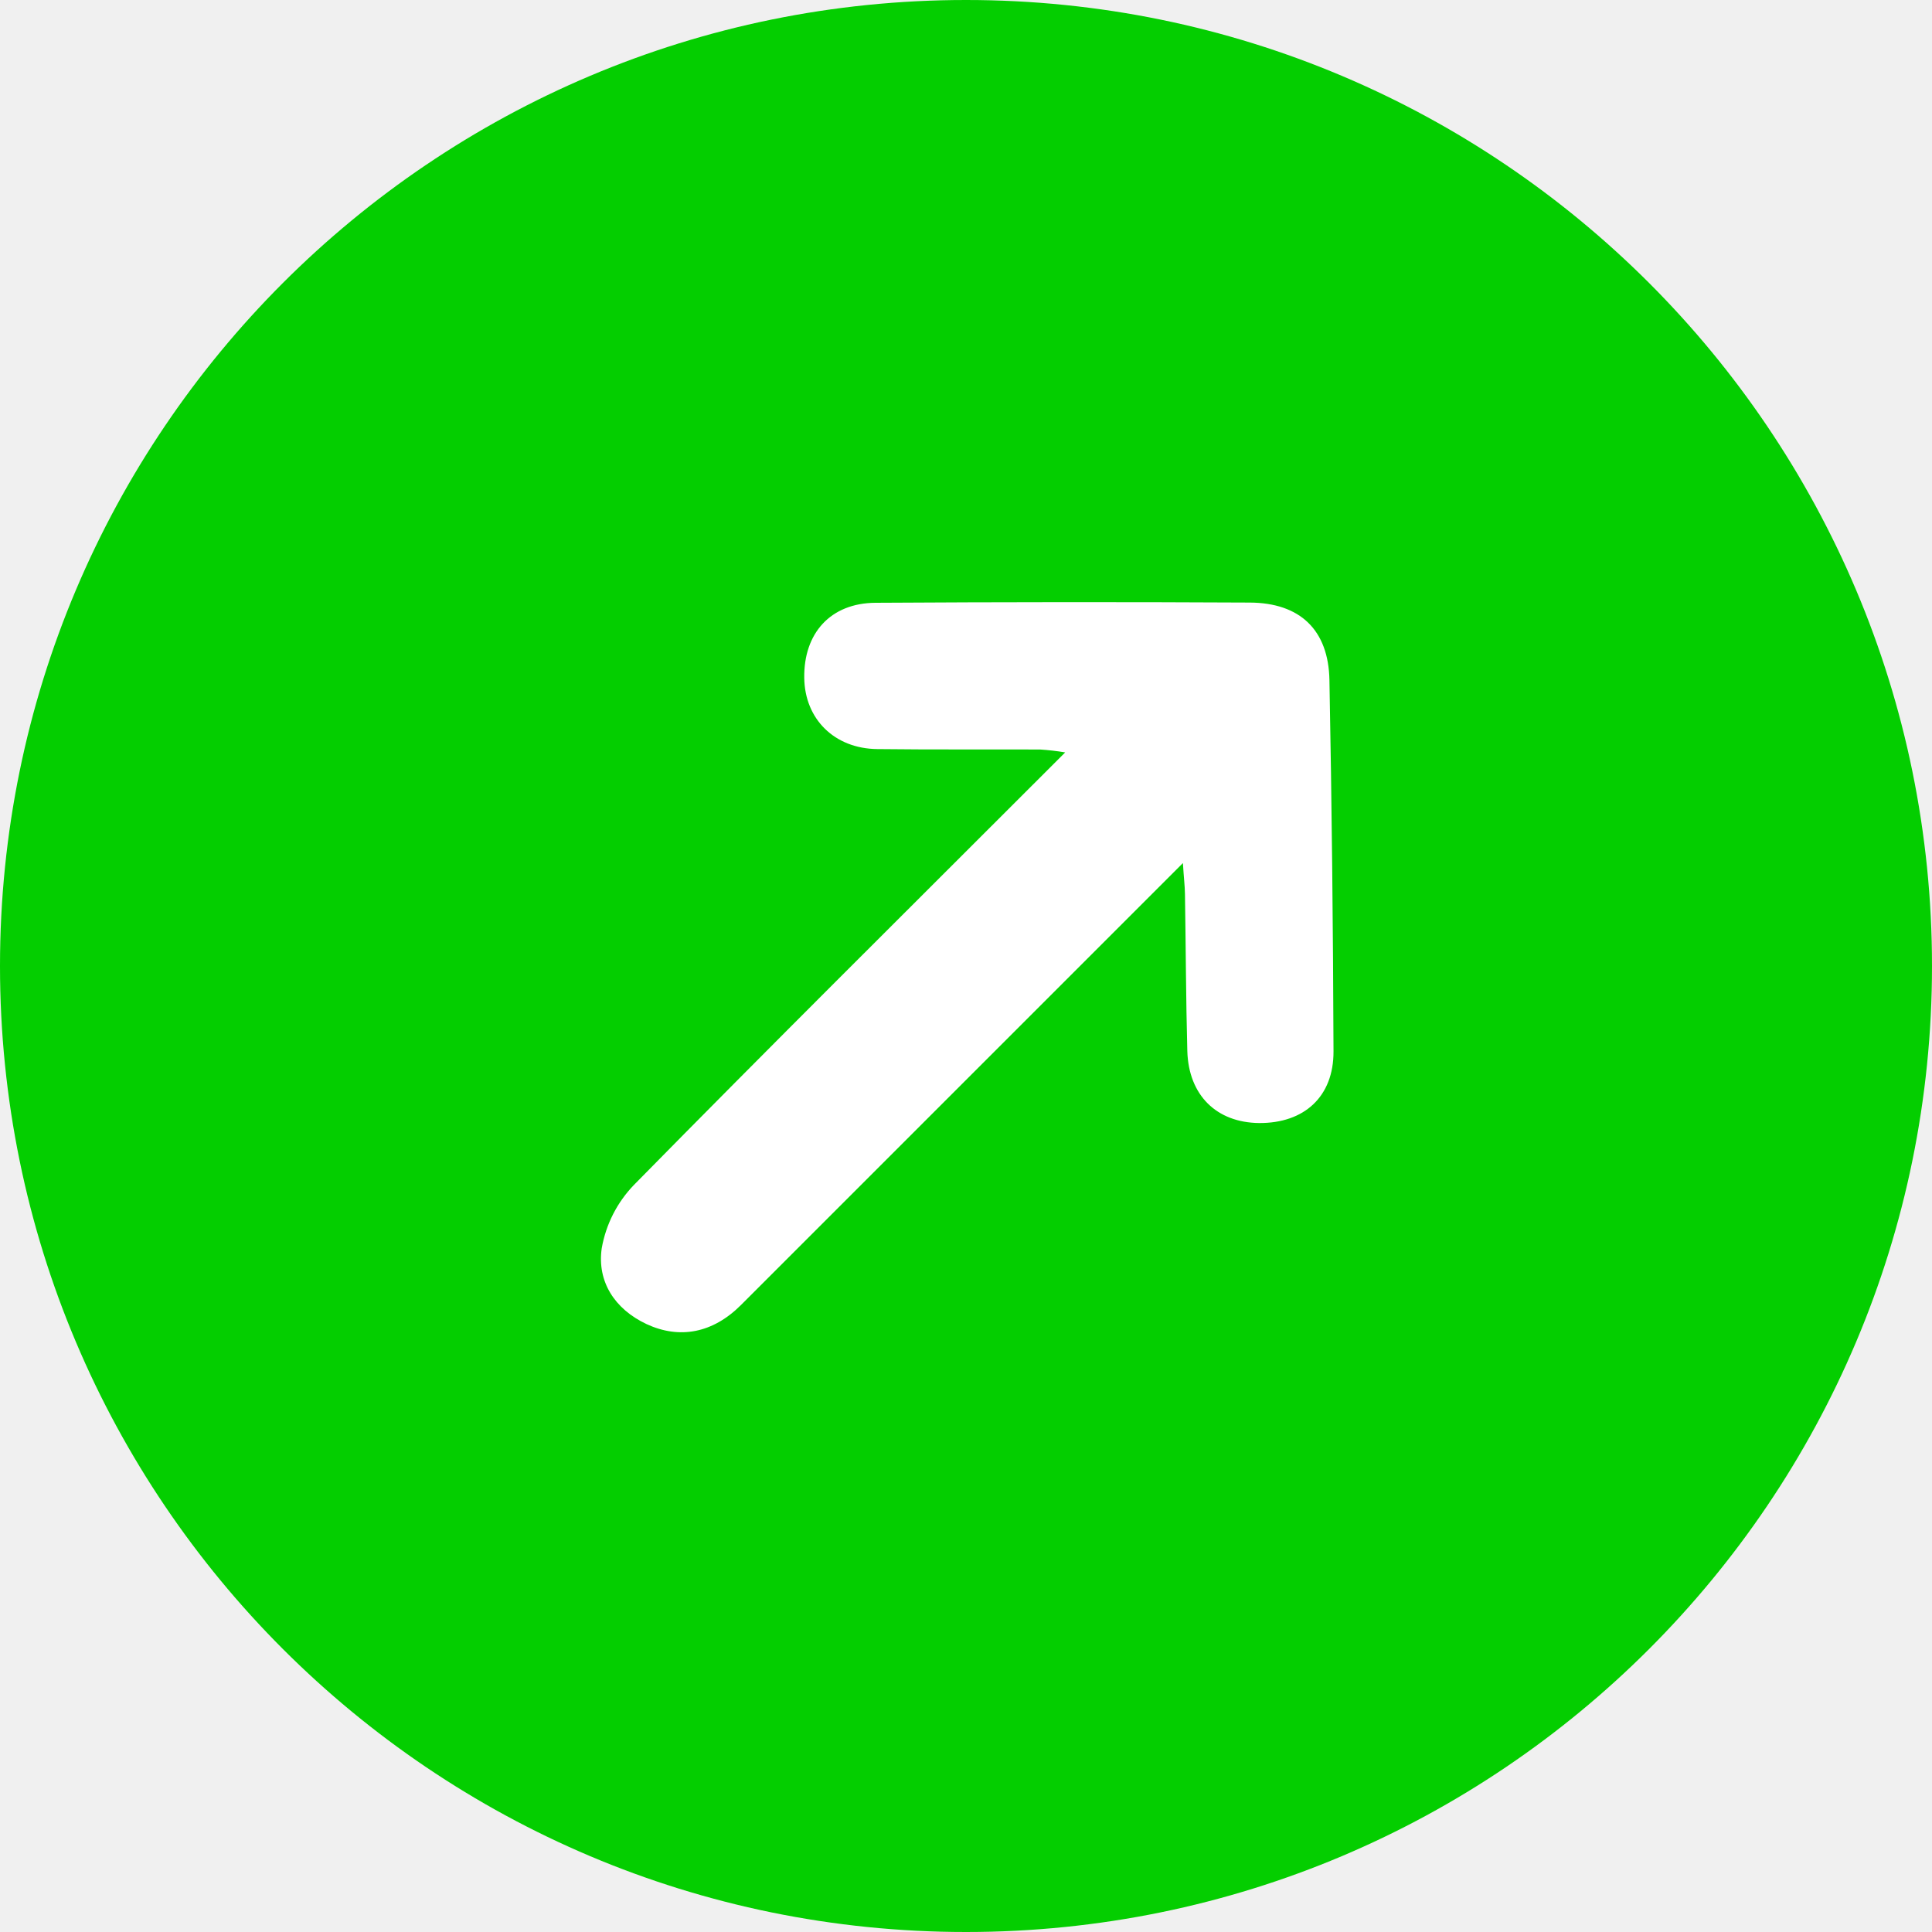
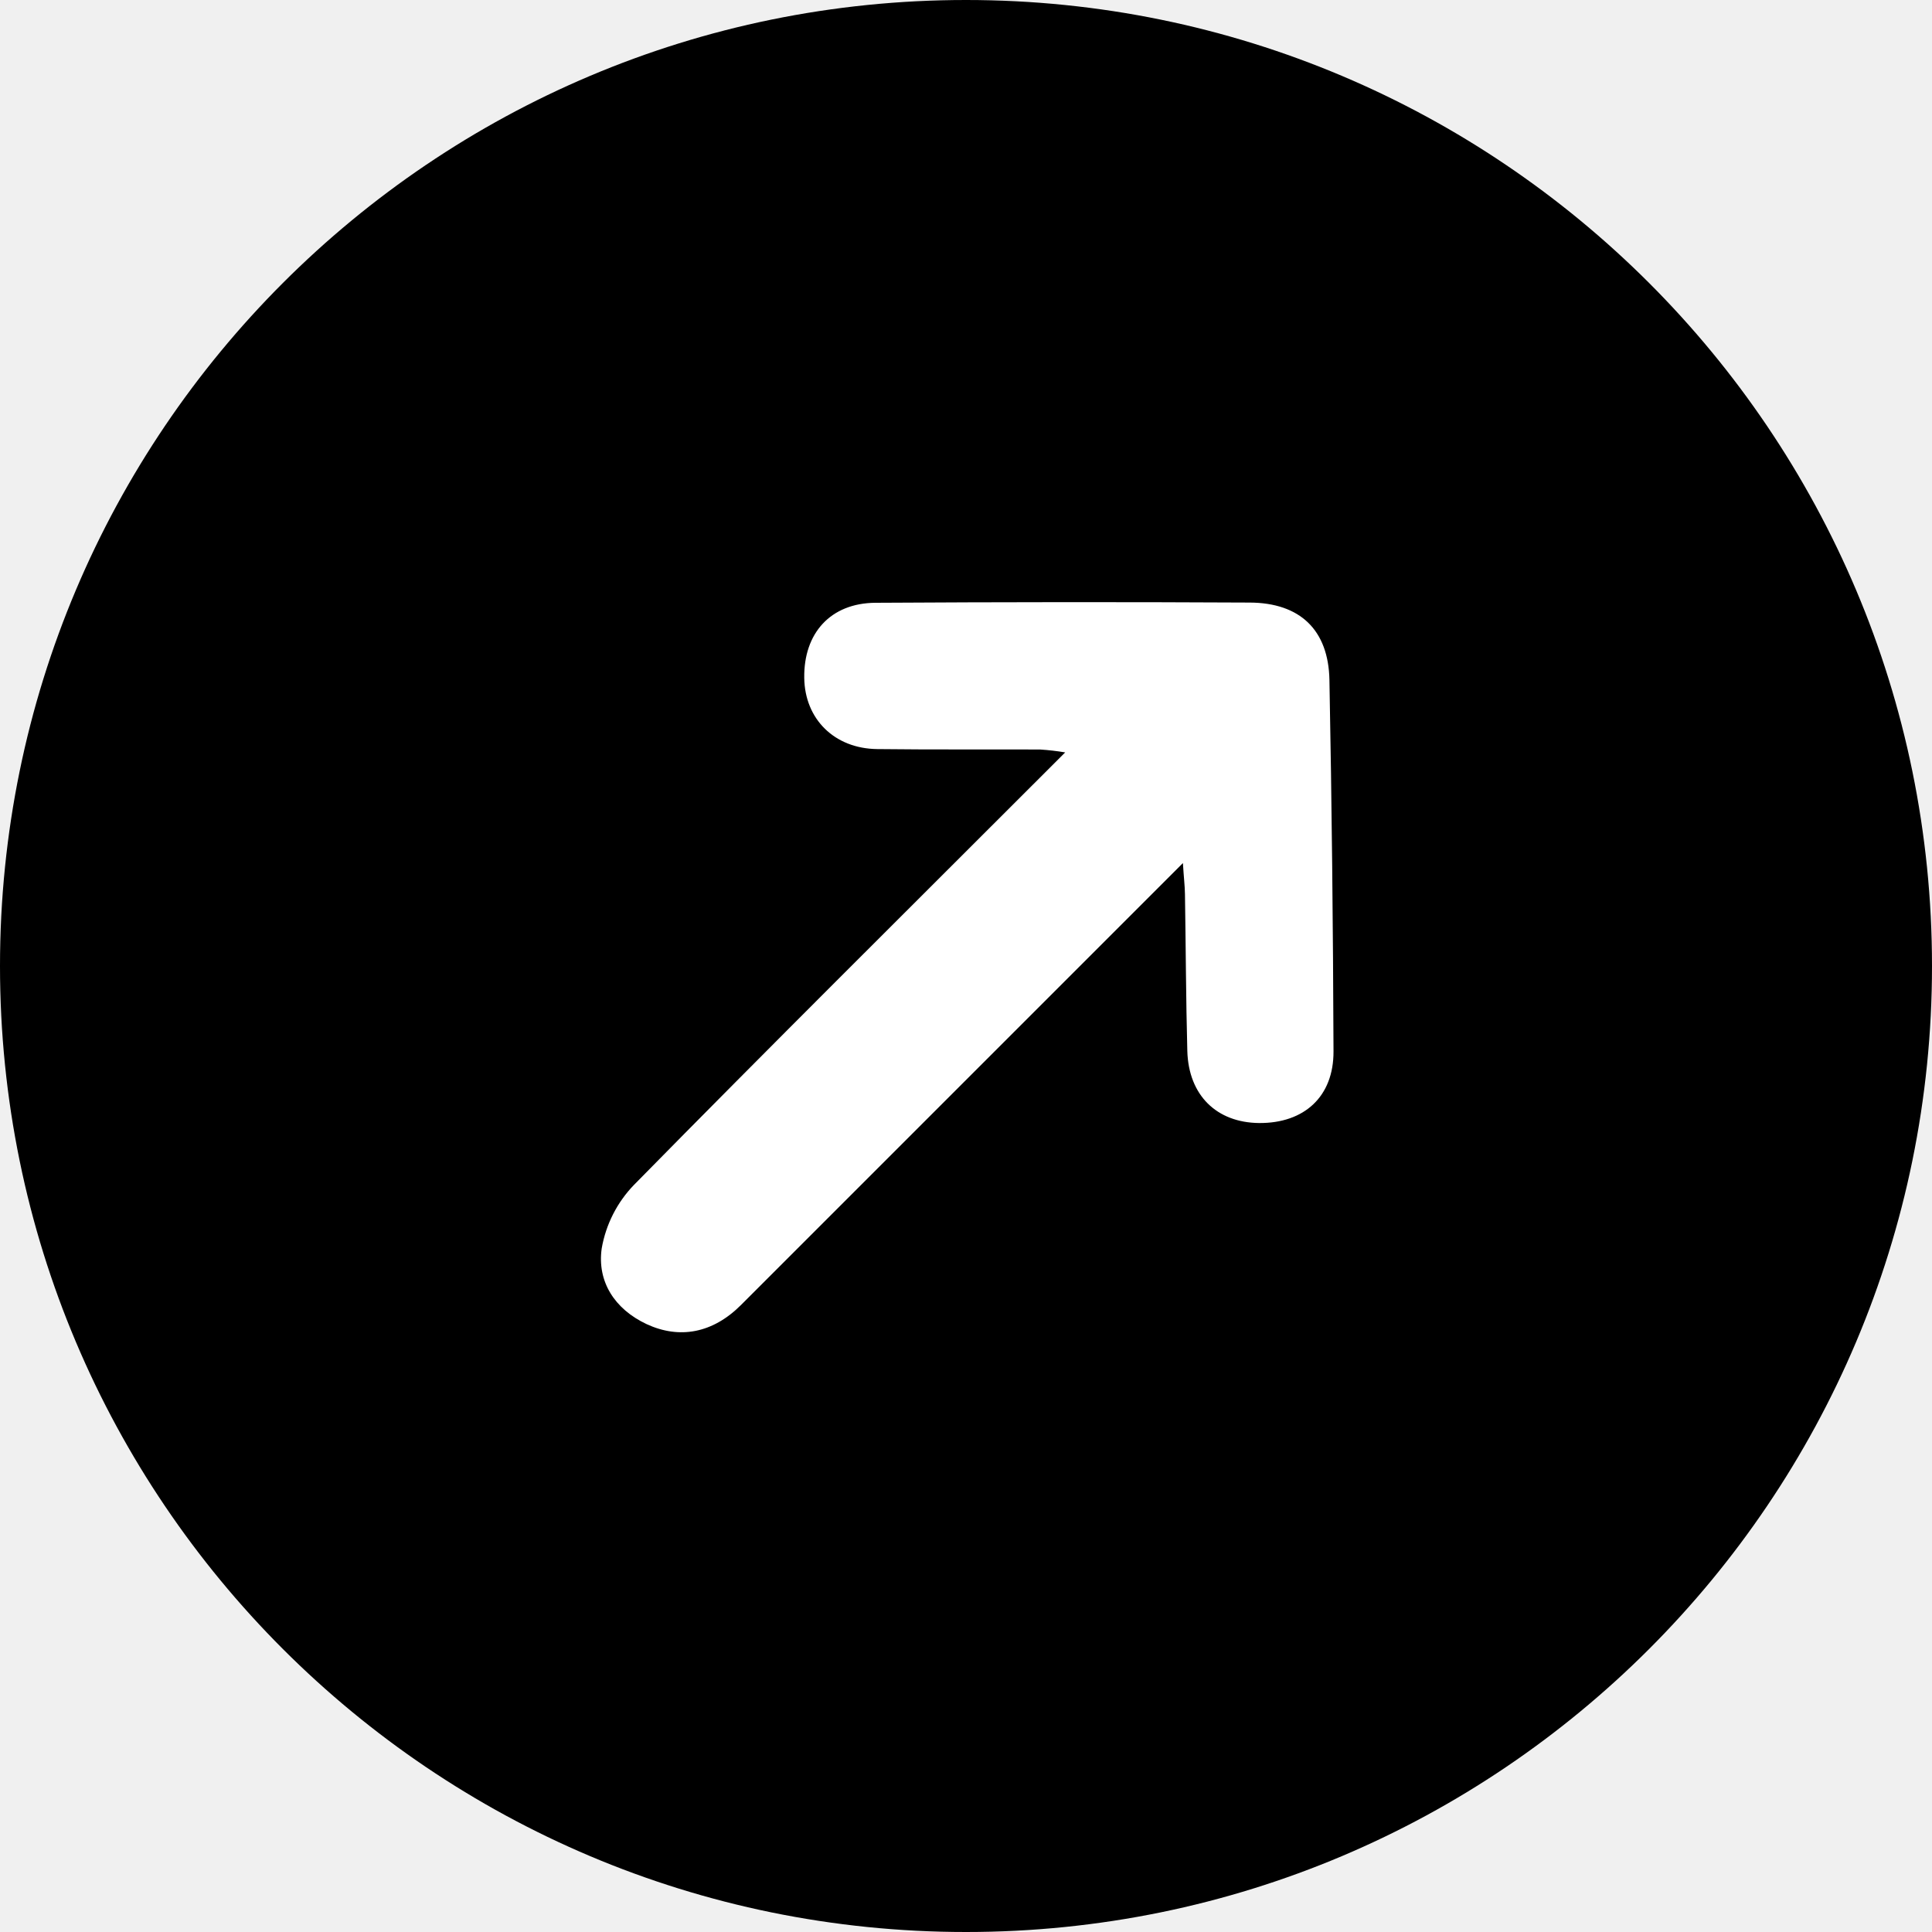
<svg xmlns="http://www.w3.org/2000/svg" width="18" height="18" viewBox="0 0 18 18" fill="none">
-   <circle cx="9" cy="9" r="9" fill="#04CE00" />
+   <circle cx="9" cy="9" r="9" fill="currentColor" />
  <path d="M11.021 8.041L10.779 8.283C9.487 9.575 8.194 10.867 6.902 12.16C6.64 12.421 6.331 12.479 6.023 12.336C5.726 12.196 5.562 11.94 5.606 11.631C5.645 11.407 5.75 11.201 5.908 11.038C7.158 9.766 8.424 8.51 9.685 7.249L9.924 7.01C9.847 6.997 9.769 6.988 9.691 6.983C9.185 6.981 8.679 6.985 8.174 6.979C7.774 6.975 7.498 6.699 7.493 6.316C7.487 5.899 7.738 5.619 8.156 5.616C9.319 5.609 10.482 5.608 11.643 5.614C12.113 5.616 12.377 5.87 12.386 6.335C12.408 7.488 12.42 8.641 12.424 9.795C12.426 10.217 12.151 10.466 11.731 10.463C11.334 10.459 11.074 10.204 11.062 9.793C11.049 9.306 11.048 8.818 11.04 8.33C11.039 8.253 11.029 8.178 11.021 8.041Z" fill="white" />
</svg>
